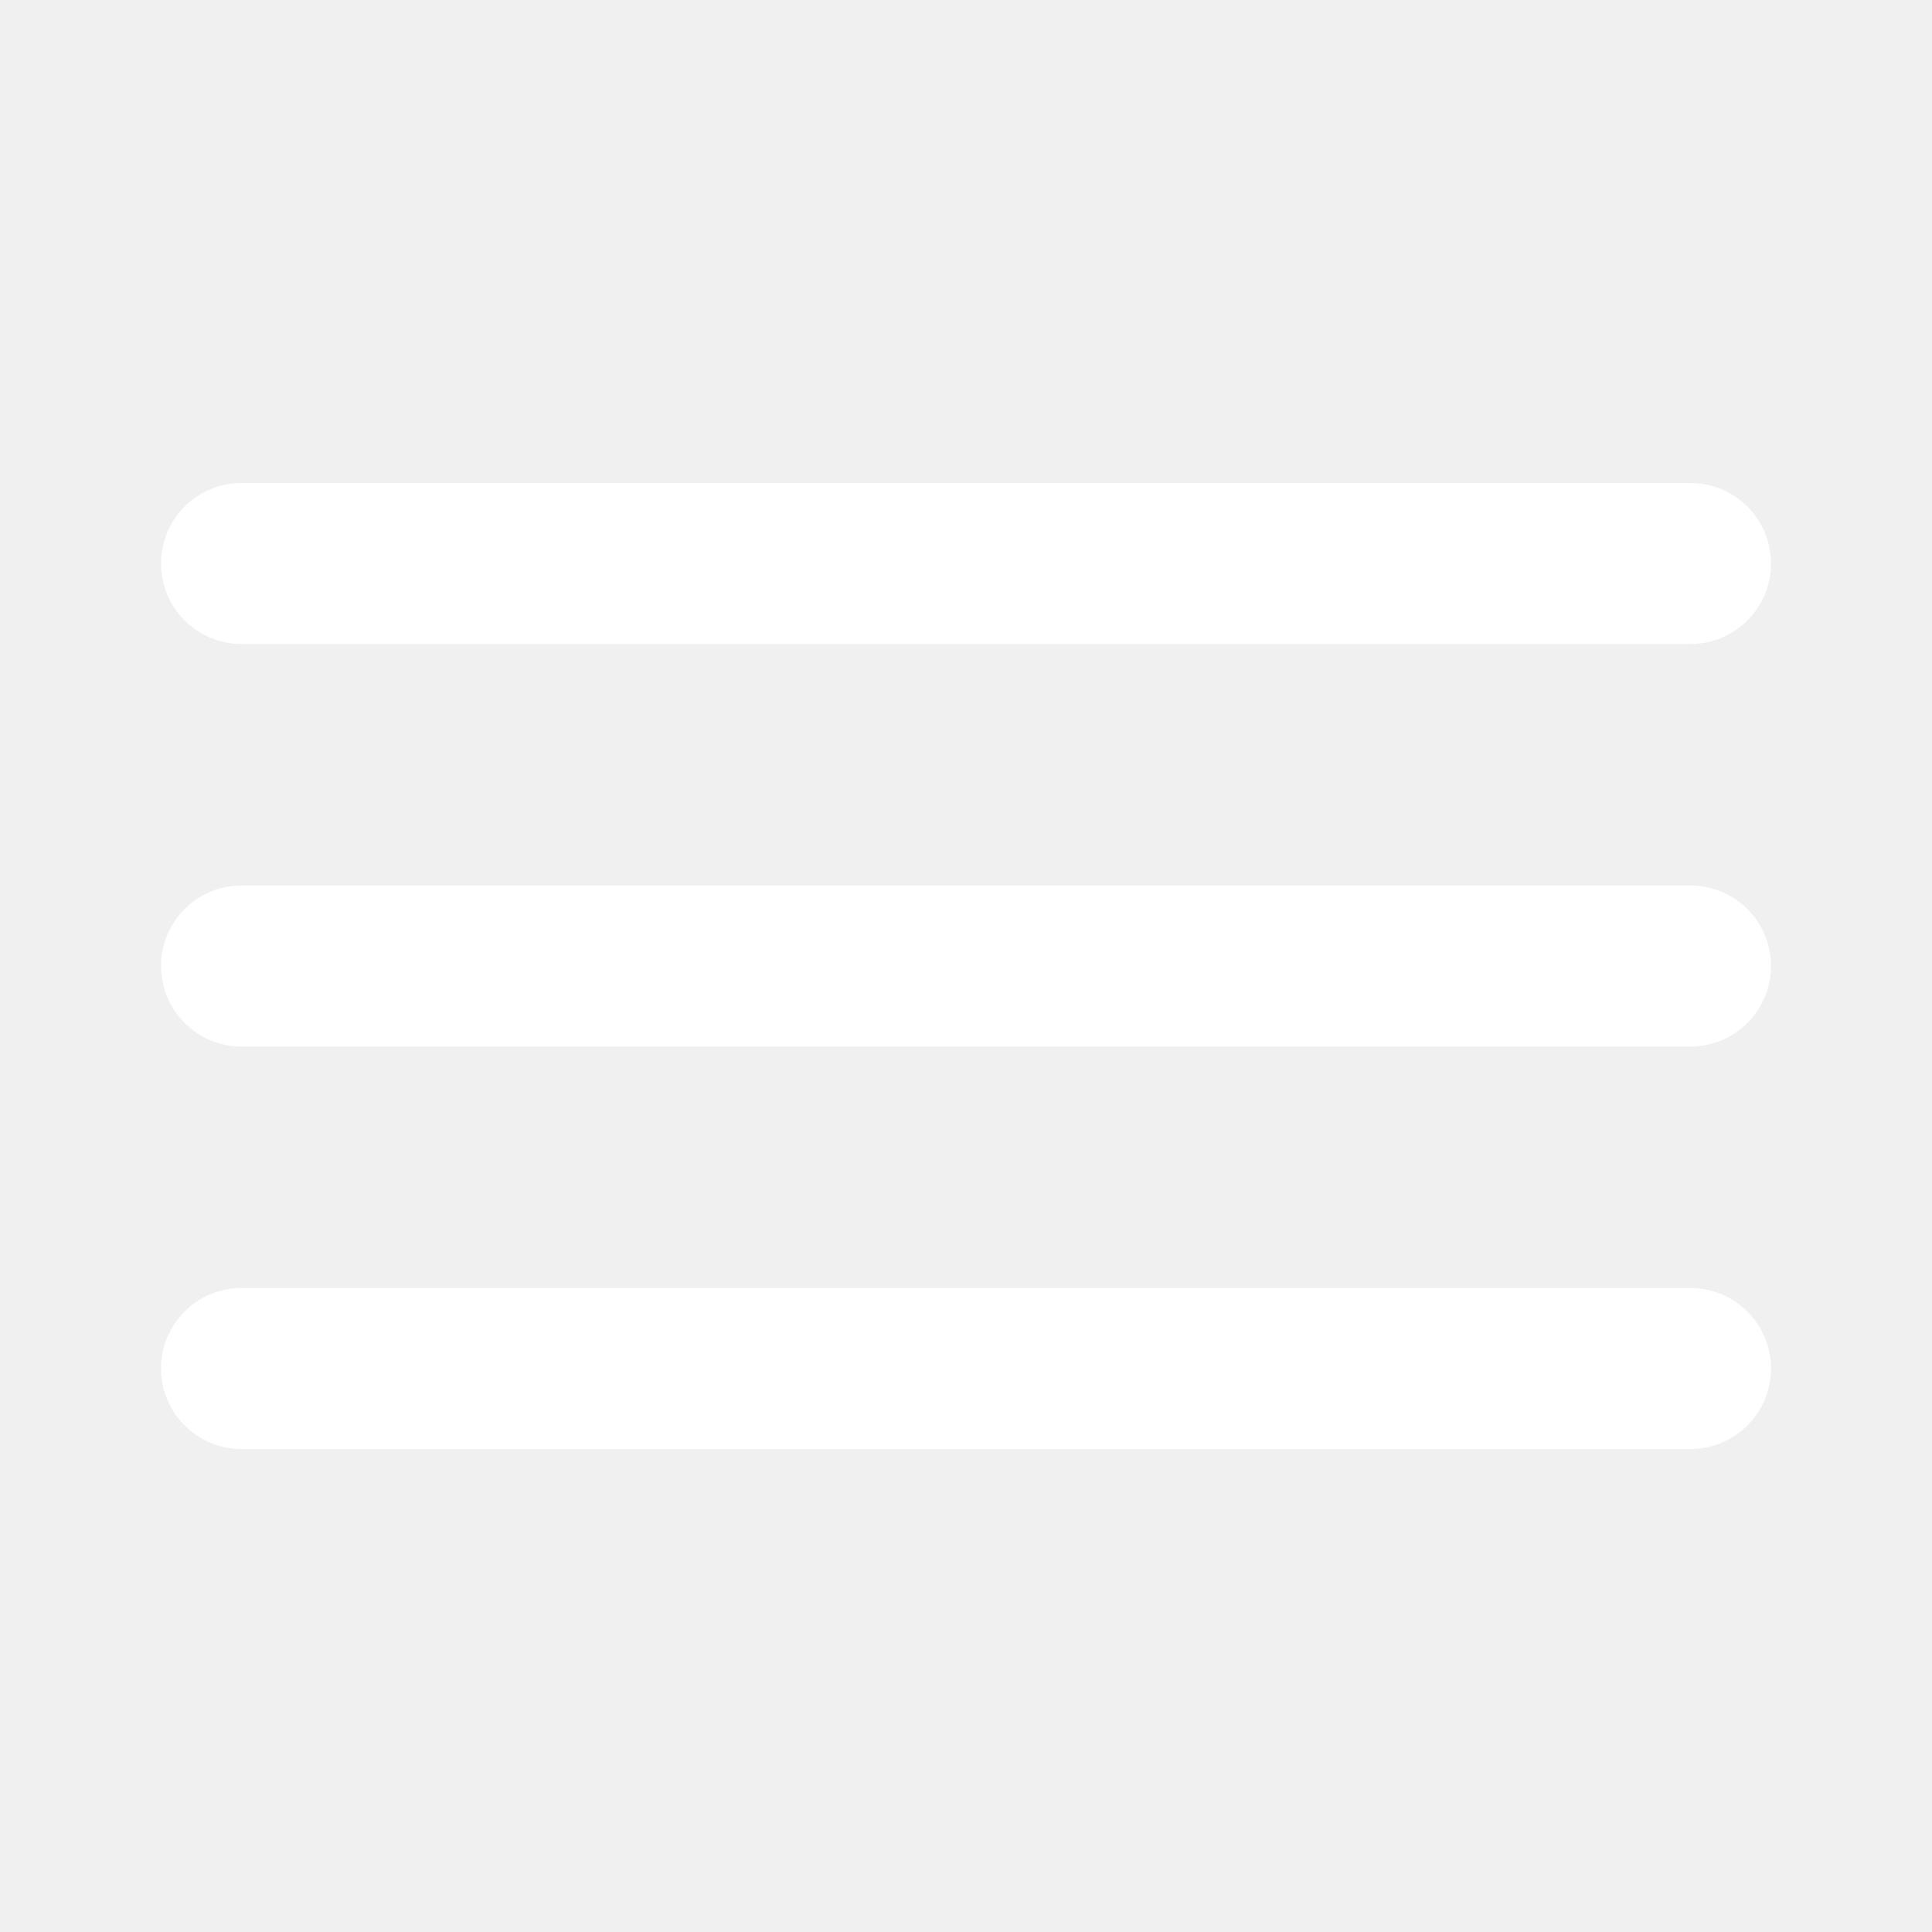
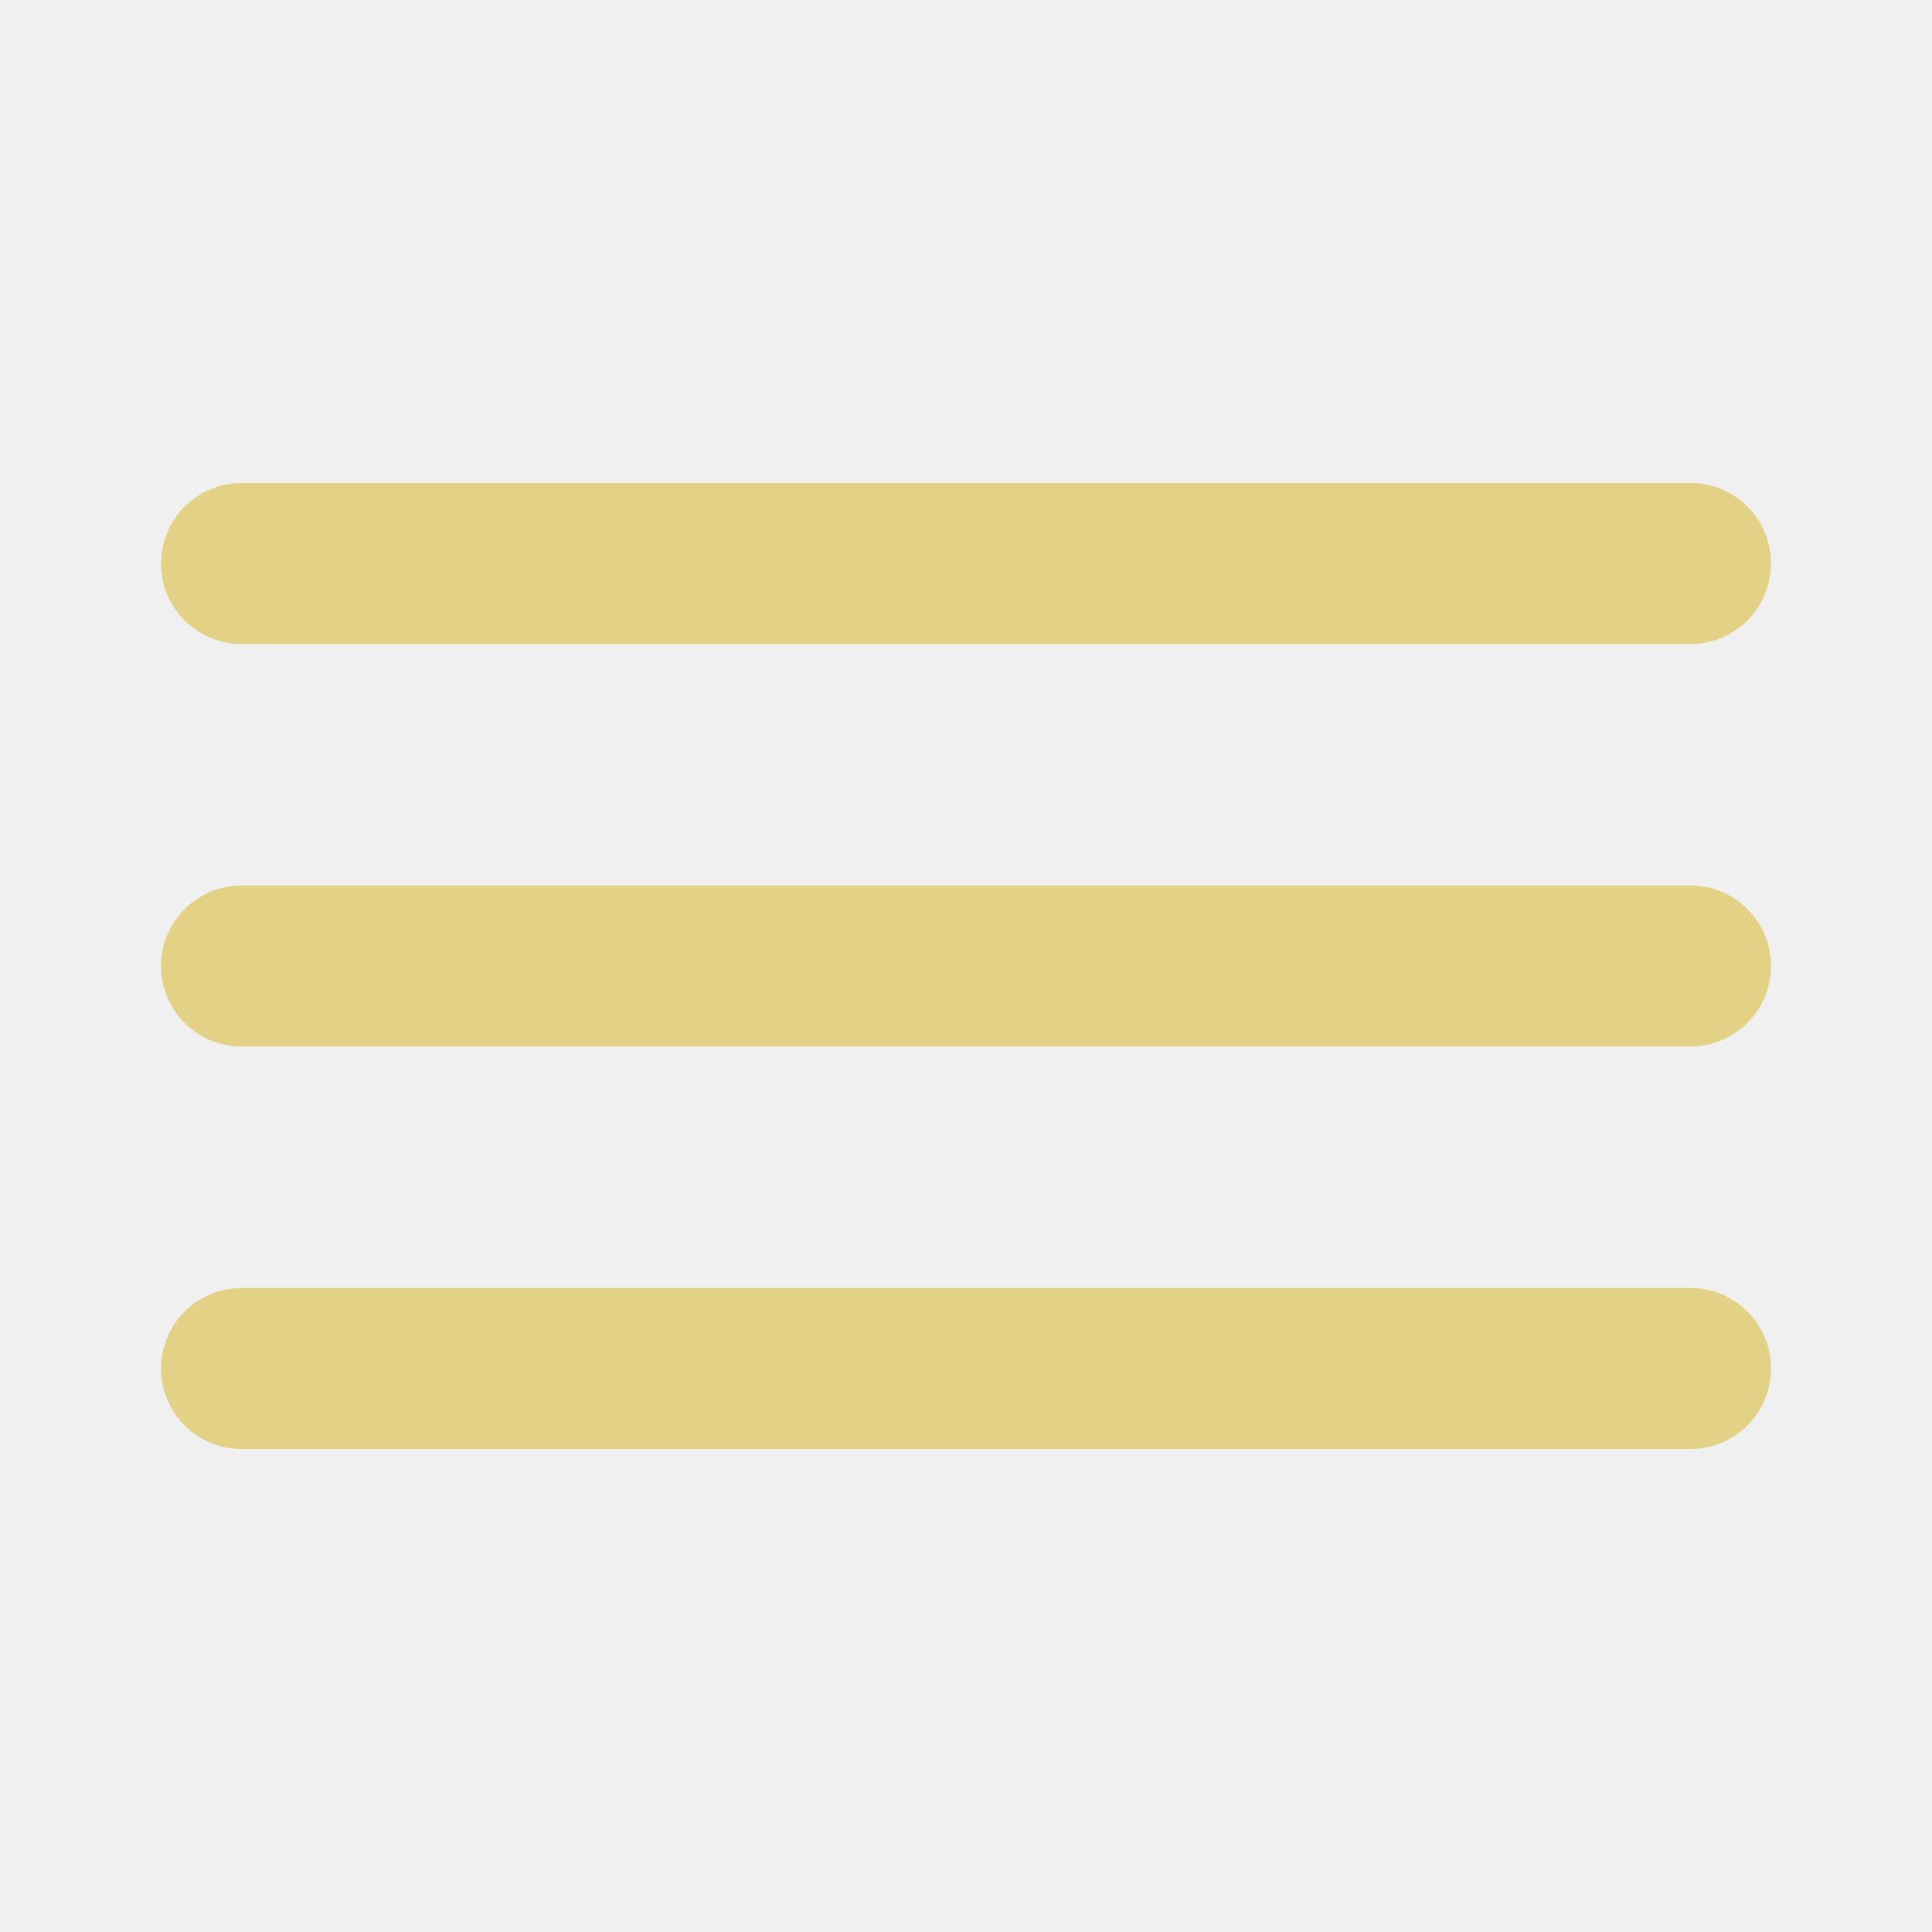
<svg xmlns="http://www.w3.org/2000/svg" width="30" height="30" viewBox="0 0 24 24" fill="none">
  <g id="Menu / Hamburger_LG">
-     <path id="Vector" d="M3 17H21M3 12H21M3 7H21" stroke="white" stroke-width="2" stroke-linecap="round" stroke-linejoin="round" />
+     <path id="Vector" d="M3 17H21M3 12H21M3 7H21" stroke="#e3d285" stroke-width="2" stroke-linecap="round" stroke-linejoin="round" />
  </g>
</svg>
